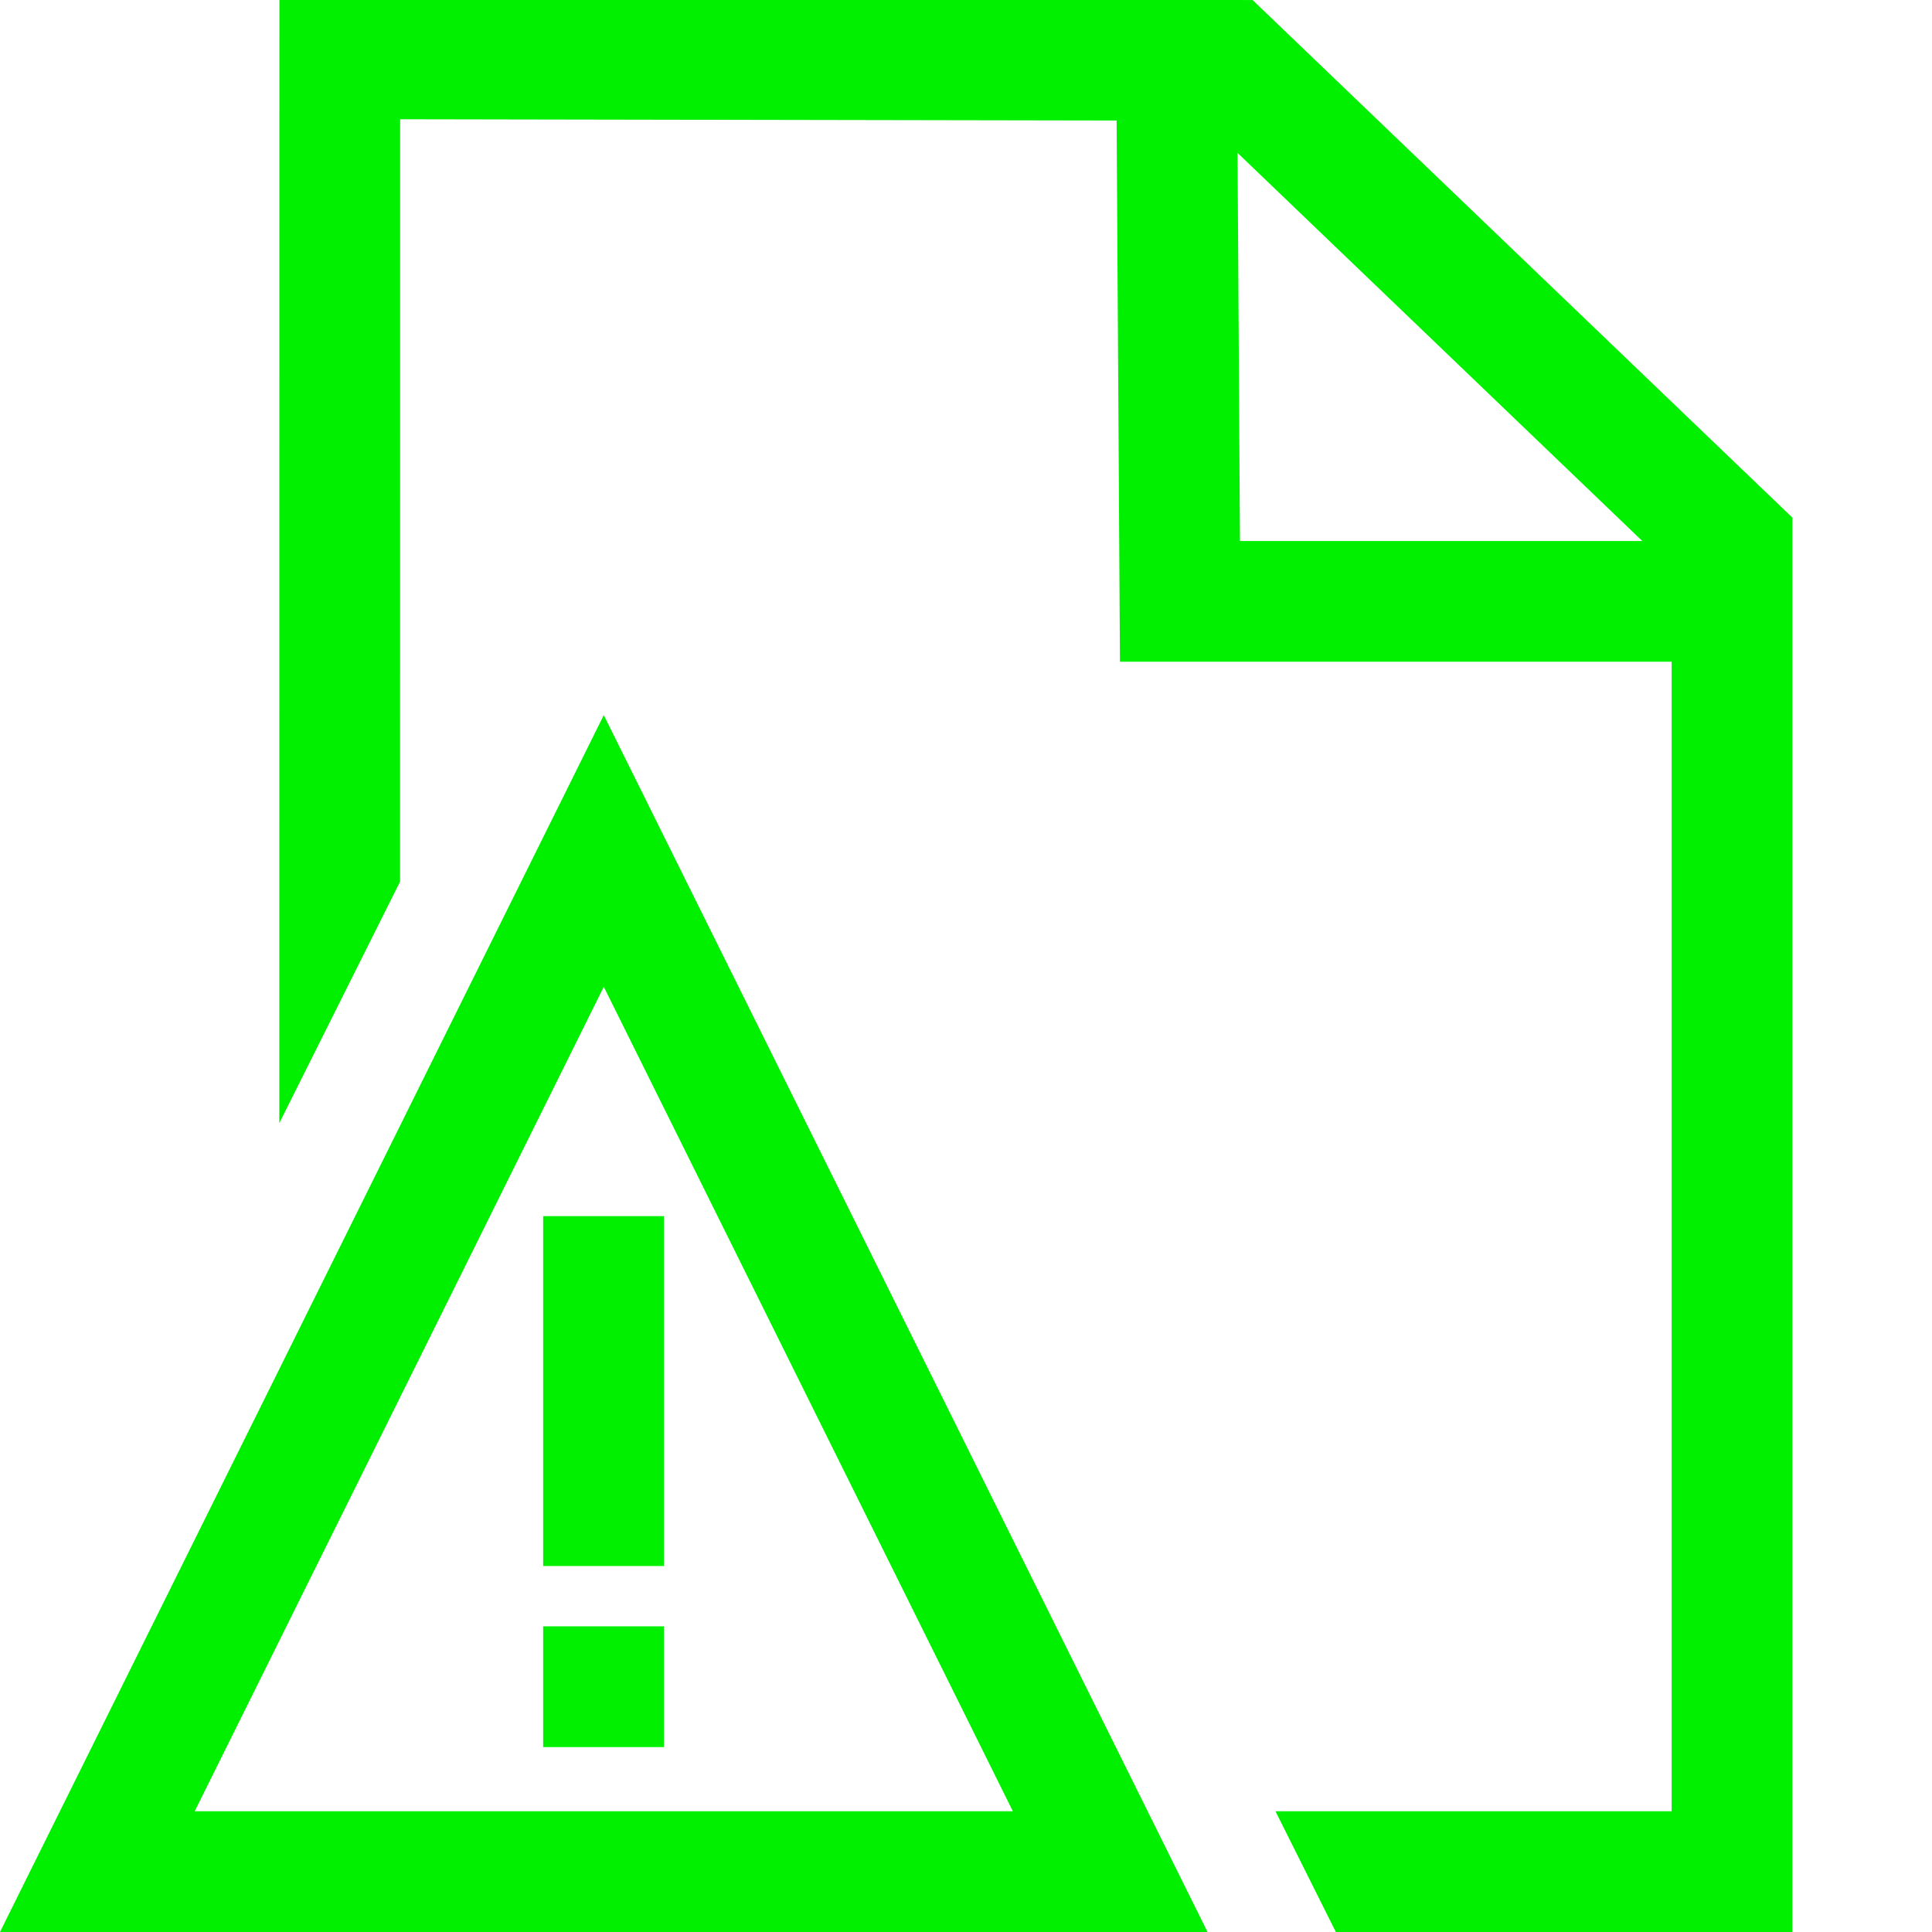
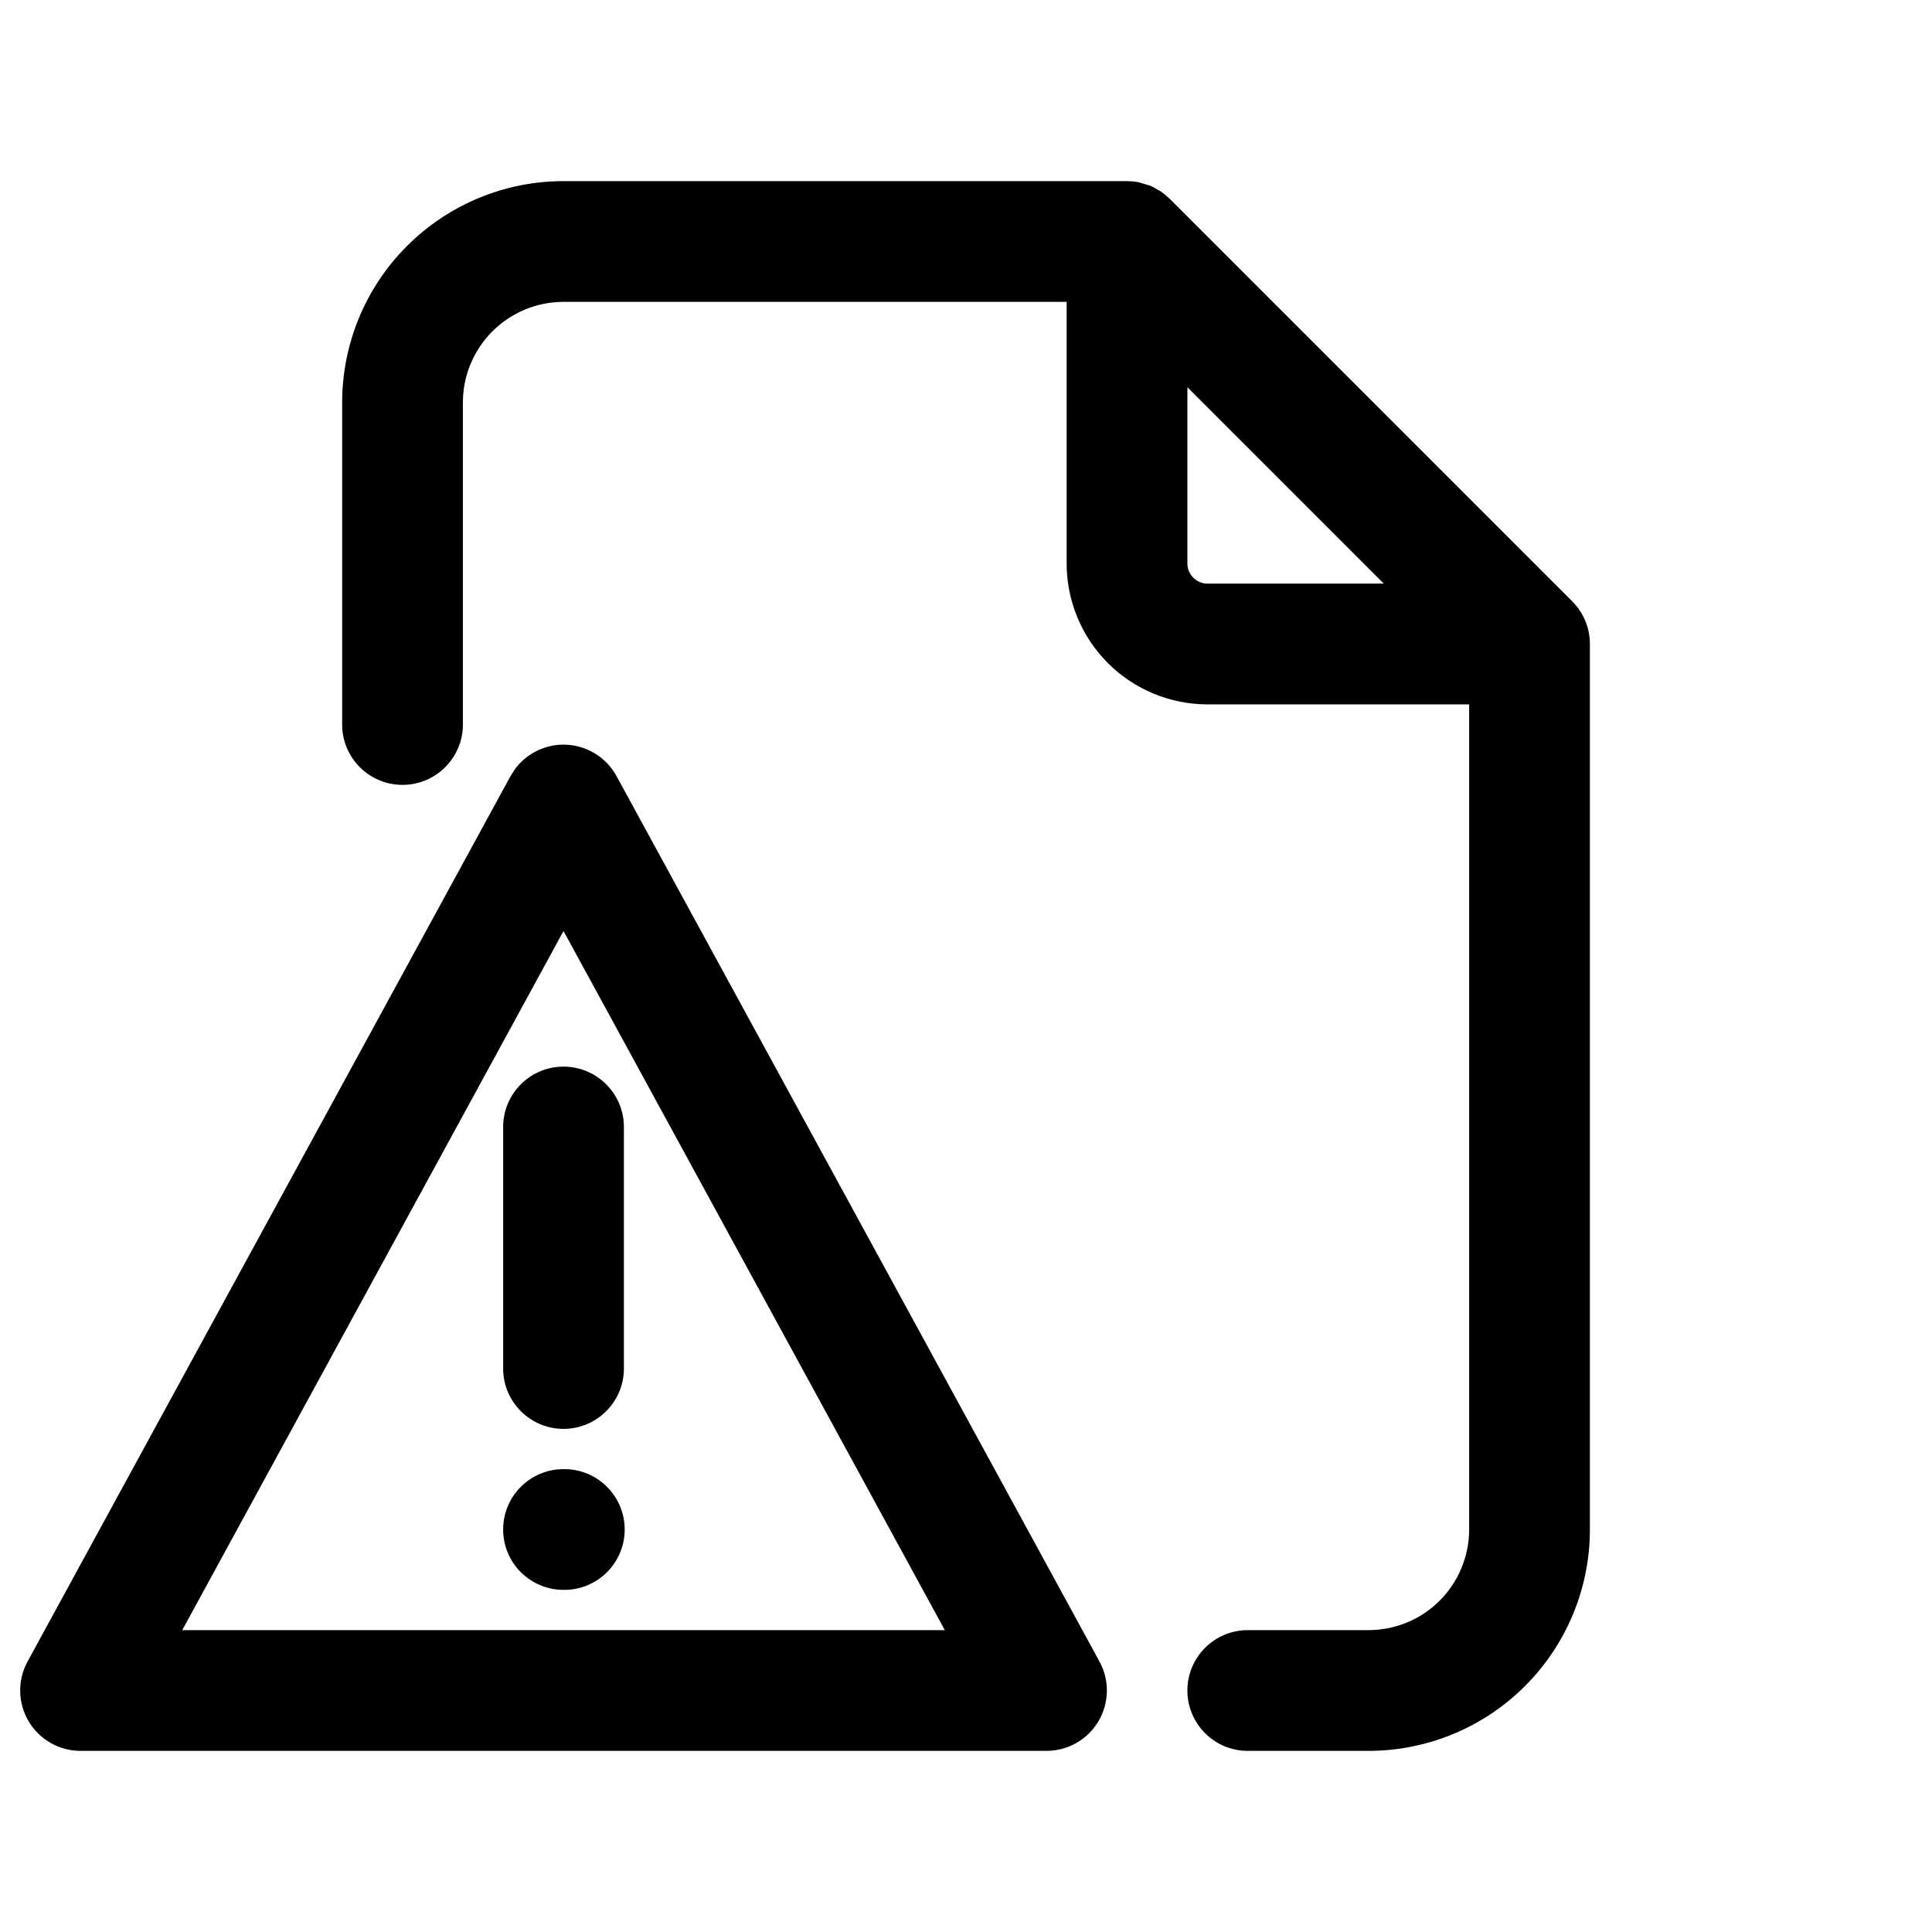
- <svg xmlns="http://www.w3.org/2000/svg" id="svg4" xml:space="preserve" enable-background="new 0 0 1024.00 1024.00" viewBox="0 0 1024.00 1024.00" height="1024" width="1024" version="1.1">
-   <defs id="defs8" />
-   <path style="color:#000000;font-style:normal;font-variant:normal;font-weight:normal;font-stretch:normal;font-size:medium;line-height:normal;font-family:sans-serif;font-variant-ligatures:normal;font-variant-position:normal;font-variant-caps:normal;font-variant-numeric:normal;font-variant-alternates:normal;font-feature-settings:normal;text-indent:0;text-align:start;text-decoration:none;text-decoration-line:none;text-decoration-style:solid;text-decoration-color:#000000;letter-spacing:normal;word-spacing:normal;text-transform:none;writing-mode:lr-tb;direction:ltr;text-orientation:mixed;dominant-baseline:auto;baseline-shift:baseline;text-anchor:start;white-space:normal;shape-padding:0;clip-rule:nonzero;display:inline;overflow:visible;visibility:visible;opacity:1;isolation:auto;mix-blend-mode:normal;color-interpolation:sRGB;color-interpolation-filters:linearRGB;solid-color:#000000;solid-opacity:1;vector-effect:none;fill:#00f000;fill-opacity:1;fill-rule:nonzero;stroke:none;stroke-width:64;stroke-linecap:butt;stroke-linejoin:miter;stroke-miterlimit:4;stroke-dasharray:none;stroke-dashoffset:0;stroke-opacity:1;color-rendering:auto;image-rendering:auto;shape-rendering:auto;text-rendering:auto;enable-background:accumulate" d="M 148.082 -0.912 C 148.067 197.82 148.05 396.551 148.033 595.283 L 212.043 467.262 L 212.078 63.205 L 591.824 63.893 L 593.596 350.738 L 886 350.738 L 886 960 L 676.023 960 L 708.023 1024 L 950 1024 L 950 274.35 C 854.634 182.908 759.268 91.465 663.902 0.023 L 148.082 -0.912 z M 655.93 81.047 L 870.447 286.738 L 657.201 286.738 L 655.93 81.047 z M 320.016 379.027 L 0 1024 L 51.6 1024 L 640.033 1024 L 320.016 379.027 z M 320.016 523.02 L 536.834 960 L 103.199 960 L 320.016 523.02 z M 287.885 644.561 L 287.885 830 L 351.885 830 L 351.885 644.561 L 287.885 644.561 z M 287.885 862 L 287.885 926 L 351.885 926 L 351.885 862 L 287.885 862 z " id="path7091" />
+ <svg xmlns="http://www.w3.org/2000/svg" width="1024" height="1024" viewBox="0 0 1024 1024" fill="none">
+   <path d="M299.096 778.667C316.763 778.674 331.096 792.998 331.096 810.667C331.096 828.336 316.763 842.66 299.096 842.667H298.679C281.006 842.667 266.679 828.34 266.679 810.667C266.679 792.994 281.006 778.667 298.679 778.667H299.096Z" fill="black" />
+   <path d="M298.679 565.333C316.347 565.34 330.679 579.665 330.679 597.333V725.333C330.679 743.002 316.347 757.326 298.679 757.333C281.006 757.333 266.679 743.006 266.679 725.333V597.333C266.679 579.66 281.006 565.333 298.679 565.333Z" fill="black" />
+   <path fill-rule="evenodd" clip-rule="evenodd" d="M298.679 394.667C310.38 394.671 321.156 401.064 326.763 411.333L582.763 880.667C588.167 890.579 587.94 902.624 582.179 912.333C576.416 922.038 565.966 927.996 554.679 928H42.679C31.39 928 20.946 922.038 15.18 912.333C9.414 902.622 9.188 890.582 14.596 880.667L270.596 411.333L272.929 407.667C278.909 399.564 288.439 394.667 298.679 394.667ZM96.596 864H500.763L298.679 493.458L96.596 864Z" fill="black" />
+   <path fill-rule="evenodd" clip-rule="evenodd" d="M600.596 96.167C601.512 96.26 602.413 96.415 603.304 96.583C603.428 96.607 603.557 96.6 603.679 96.625L603.763 96.667L609.596 98.417L609.679 98.458C610.937 98.985 612.092 99.699 613.263 100.375C613.882 100.732 614.543 101.018 615.138 101.417C616.677 102.45 618.095 103.639 619.429 104.917C619.598 105.078 619.806 105.21 619.971 105.375L833.304 318.708C839.092 324.499 842.679 332.5 842.679 341.333V810.667C842.679 841.782 830.305 871.621 808.304 893.625C786.303 915.626 756.46 927.997 725.346 928H661.346C643.673 928 629.346 913.673 629.346 896C629.346 878.327 643.673 864 661.346 864H725.346C739.486 863.997 753.056 858.374 763.054 848.375C773.052 838.374 778.679 824.809 778.679 810.667V373.333H640.013C620.213 373.333 601.223 365.457 587.221 351.458C573.218 337.456 565.346 318.47 565.346 298.667V160H298.679C284.538 160 270.972 165.627 260.971 175.625C250.969 185.627 245.346 199.188 245.346 213.333V384C245.346 401.669 231.013 415.993 213.346 416C195.673 416 181.346 401.673 181.346 384V213.333C181.346 182.215 193.717 152.379 215.721 130.375C237.725 108.375 267.564 96 298.679 96H597.346L600.596 96.167ZM629.346 298.667C629.346 301.496 630.471 304.208 632.471 306.208C634.471 308.205 637.187 309.333 640.013 309.333H733.429L629.346 205.25V298.667Z" fill="black" />
</svg>
